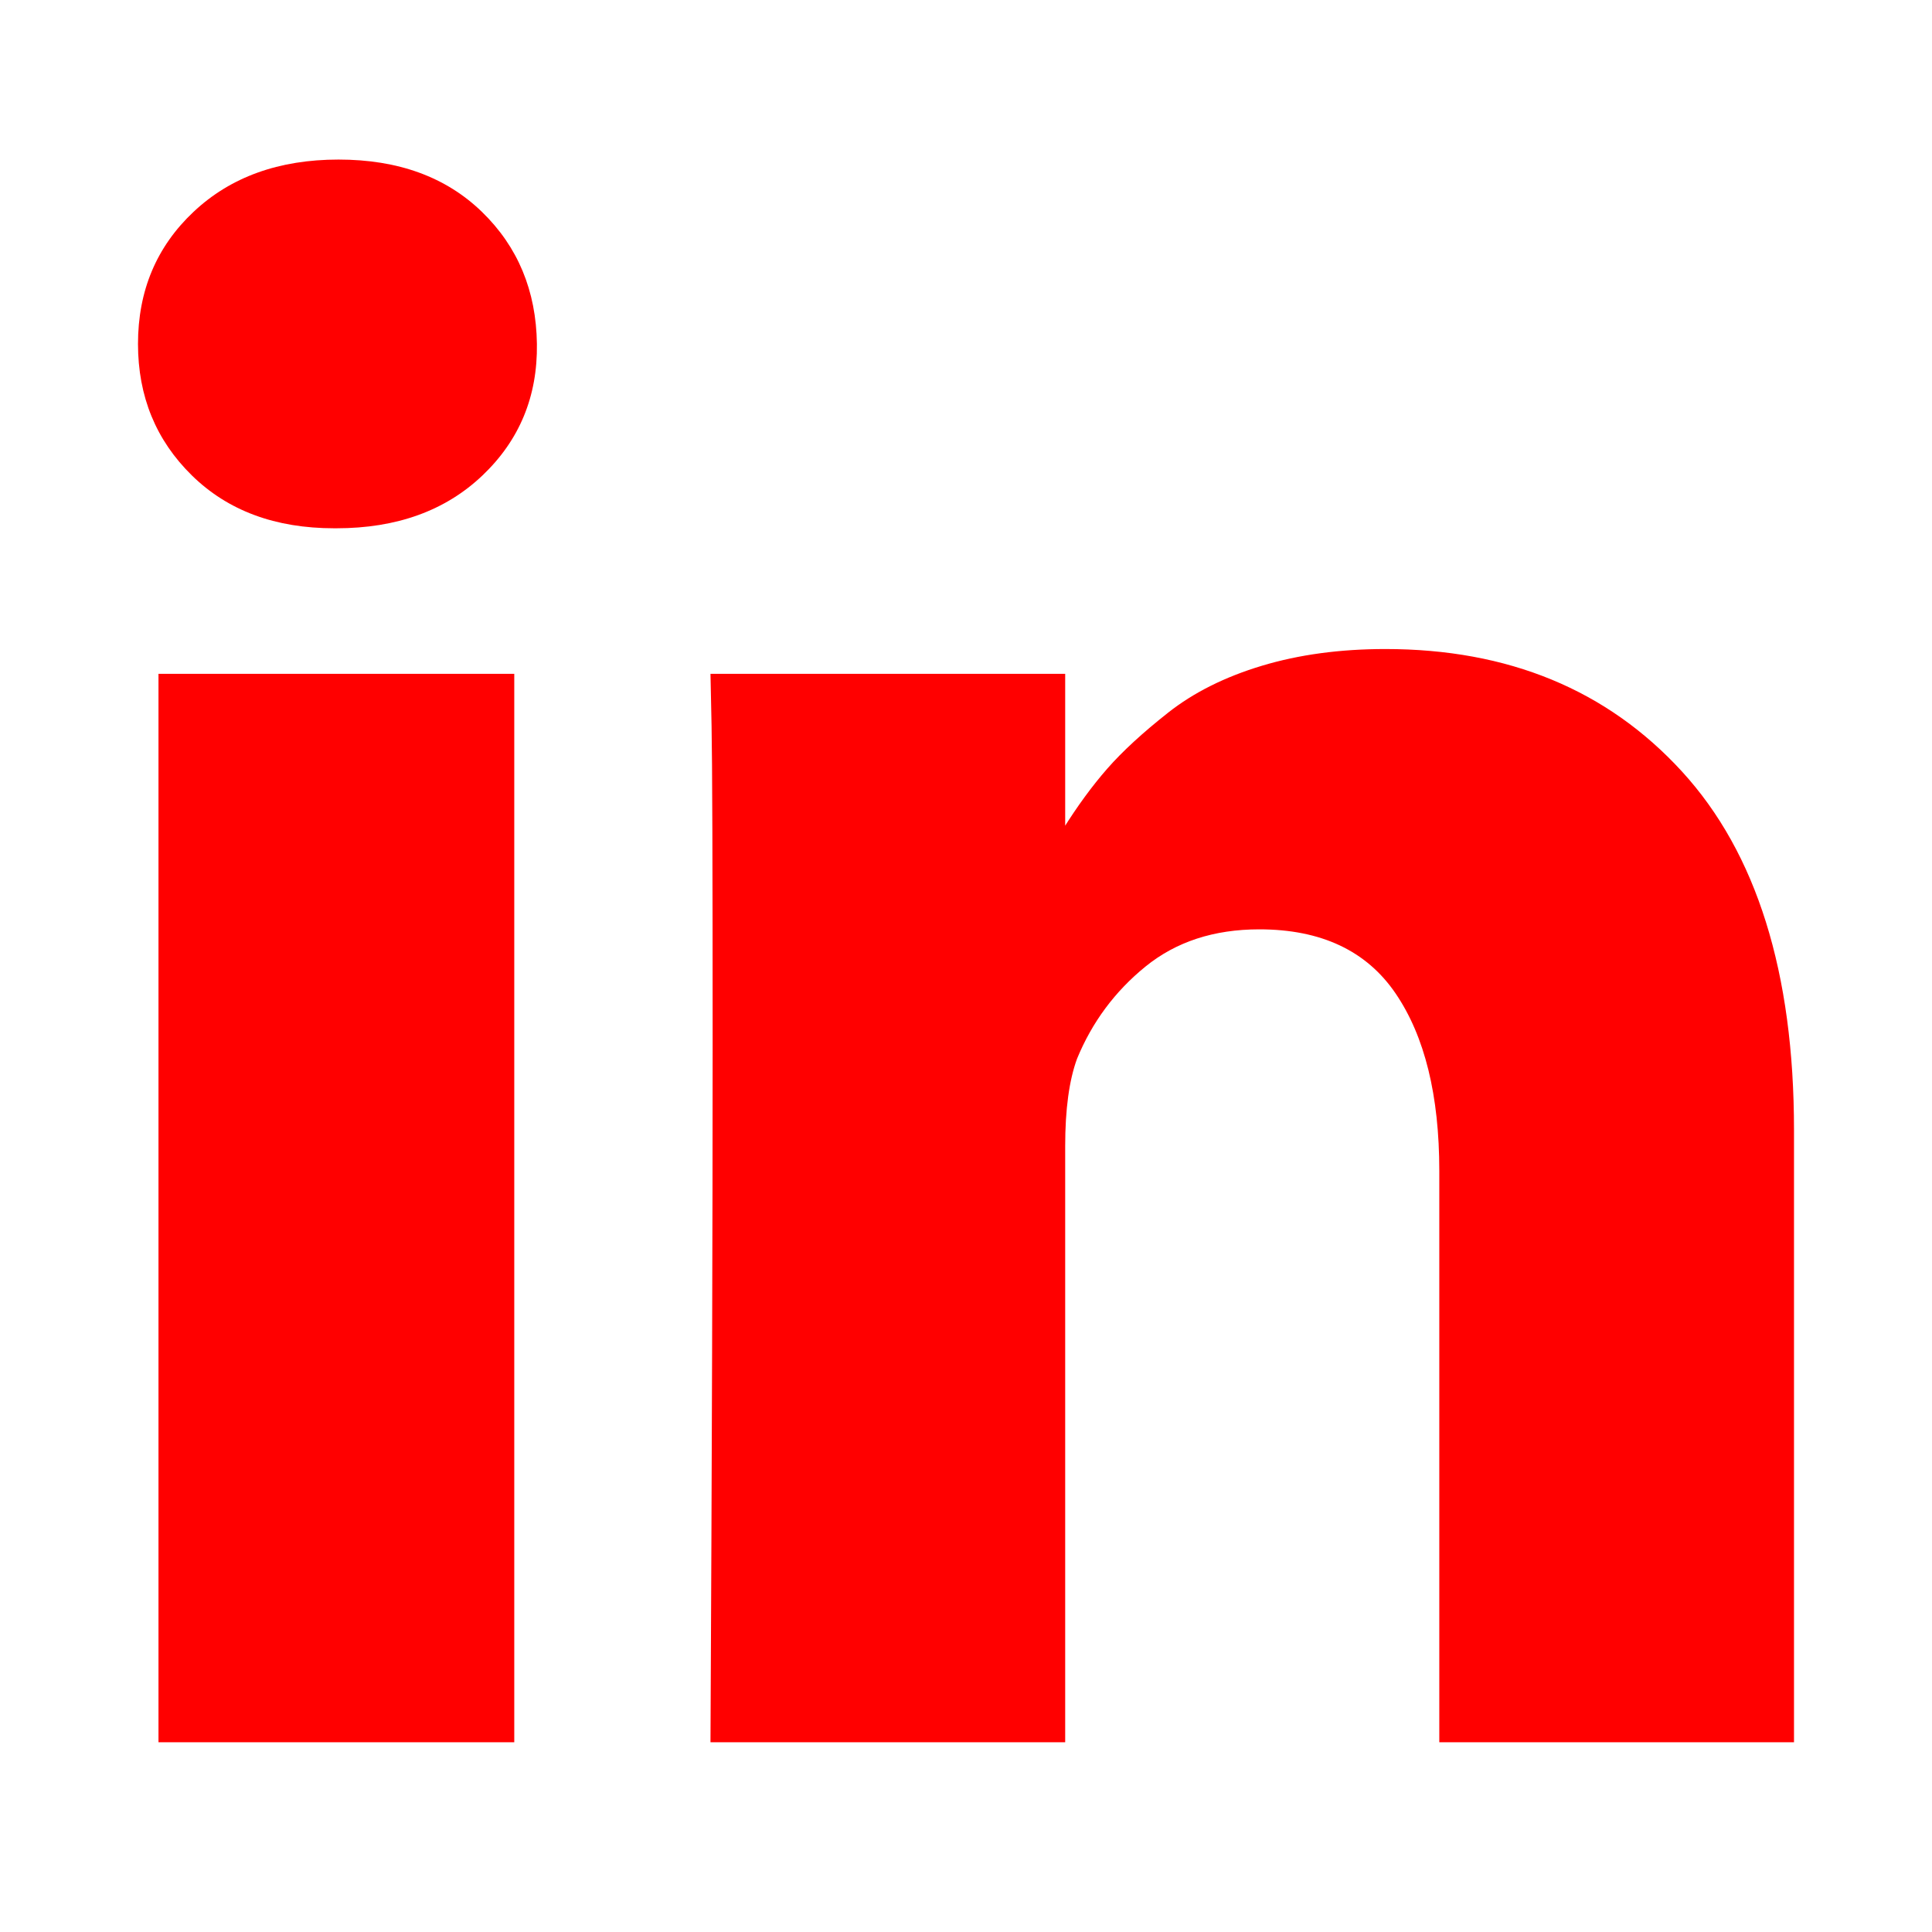
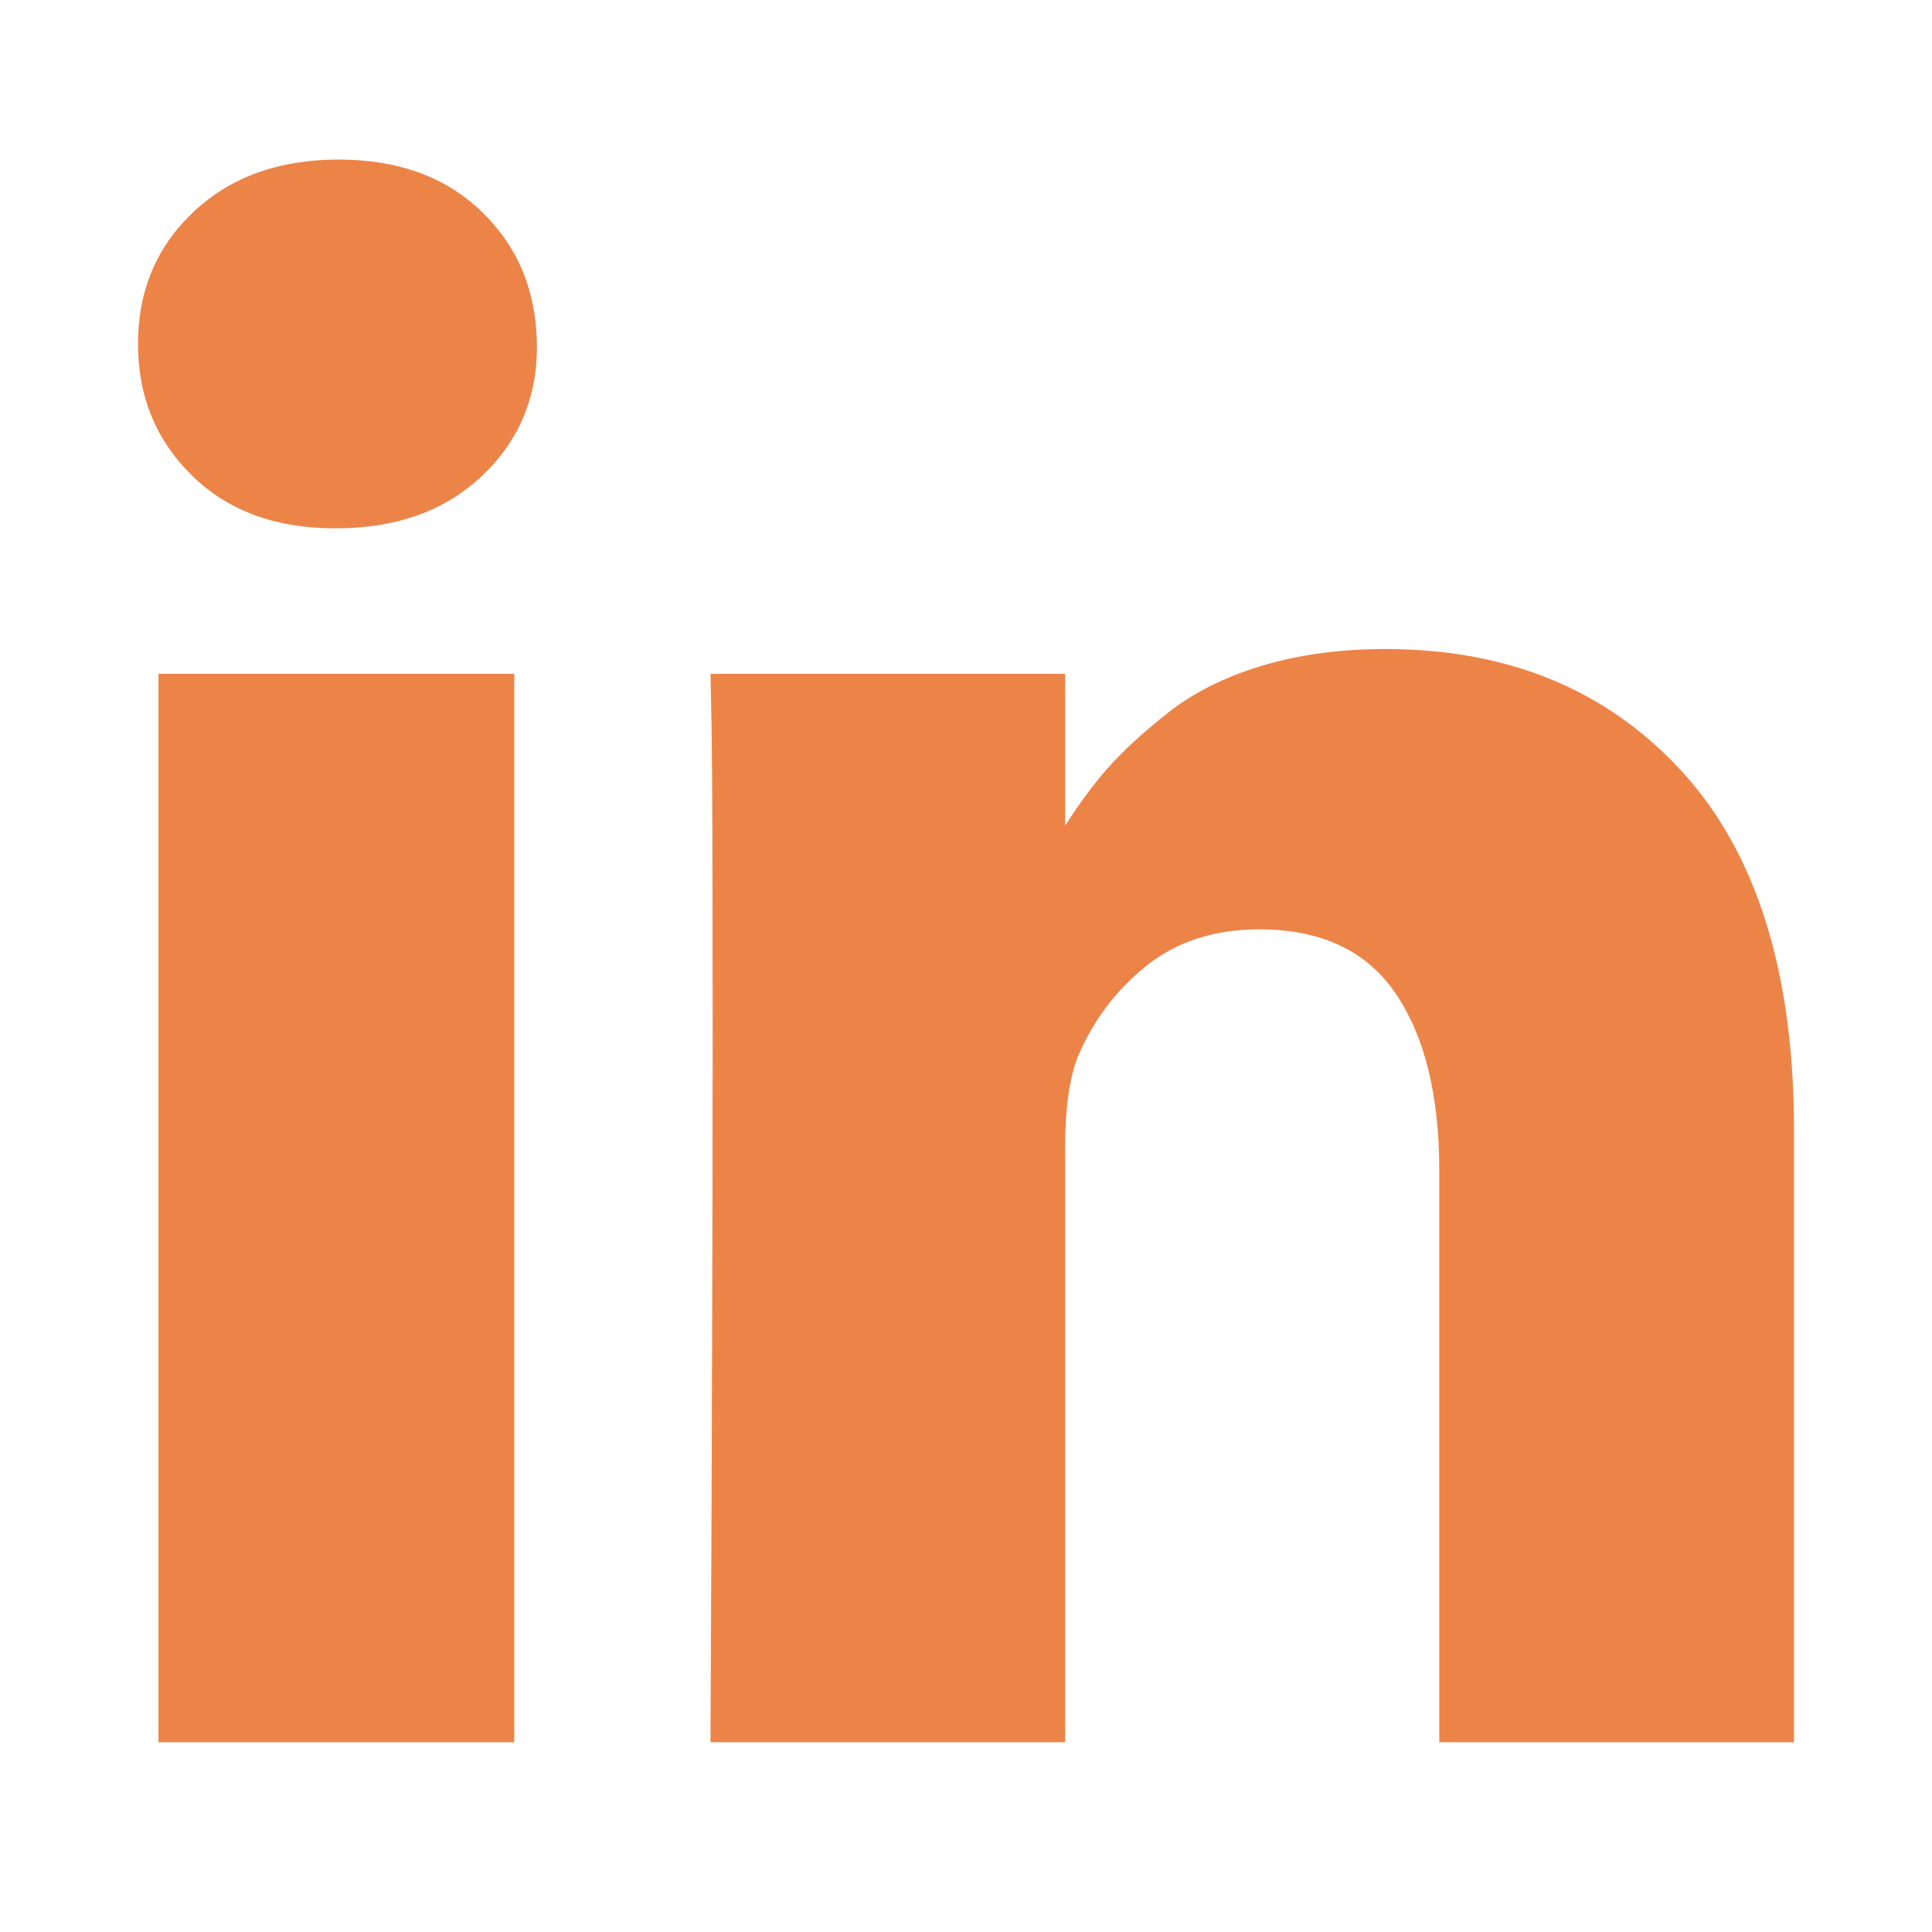
- <svg xmlns="http://www.w3.org/2000/svg" width="20" height="20" fill="red" viewBox="0 0 1792 1792">
+ <svg xmlns="http://www.w3.org/2000/svg" width="20" height="20" fill="#EC8448" viewBox="0 0 1792 1792">
  <path d="M477 625v991h-330v-991h330zm21-306q1 73-50.5 122t-135.5 49h-2q-82 0-132-49t-50-122q0-74 51.5-122.5t134.5-48.5 133 48.5 51 122.5zm1166 729v568h-329v-530q0-105-40.5-164.5t-126.5-59.5q-63 0-105.5 34.5t-63.5 85.5q-11 30-11 81v553h-329q2-399 2-647t-1-296l-1-48h329v144h-2q20-32 41-56t56.5-52 87-43.5 114.5-15.5q171 0 275 113.5t104 332.5z" />
</svg>
